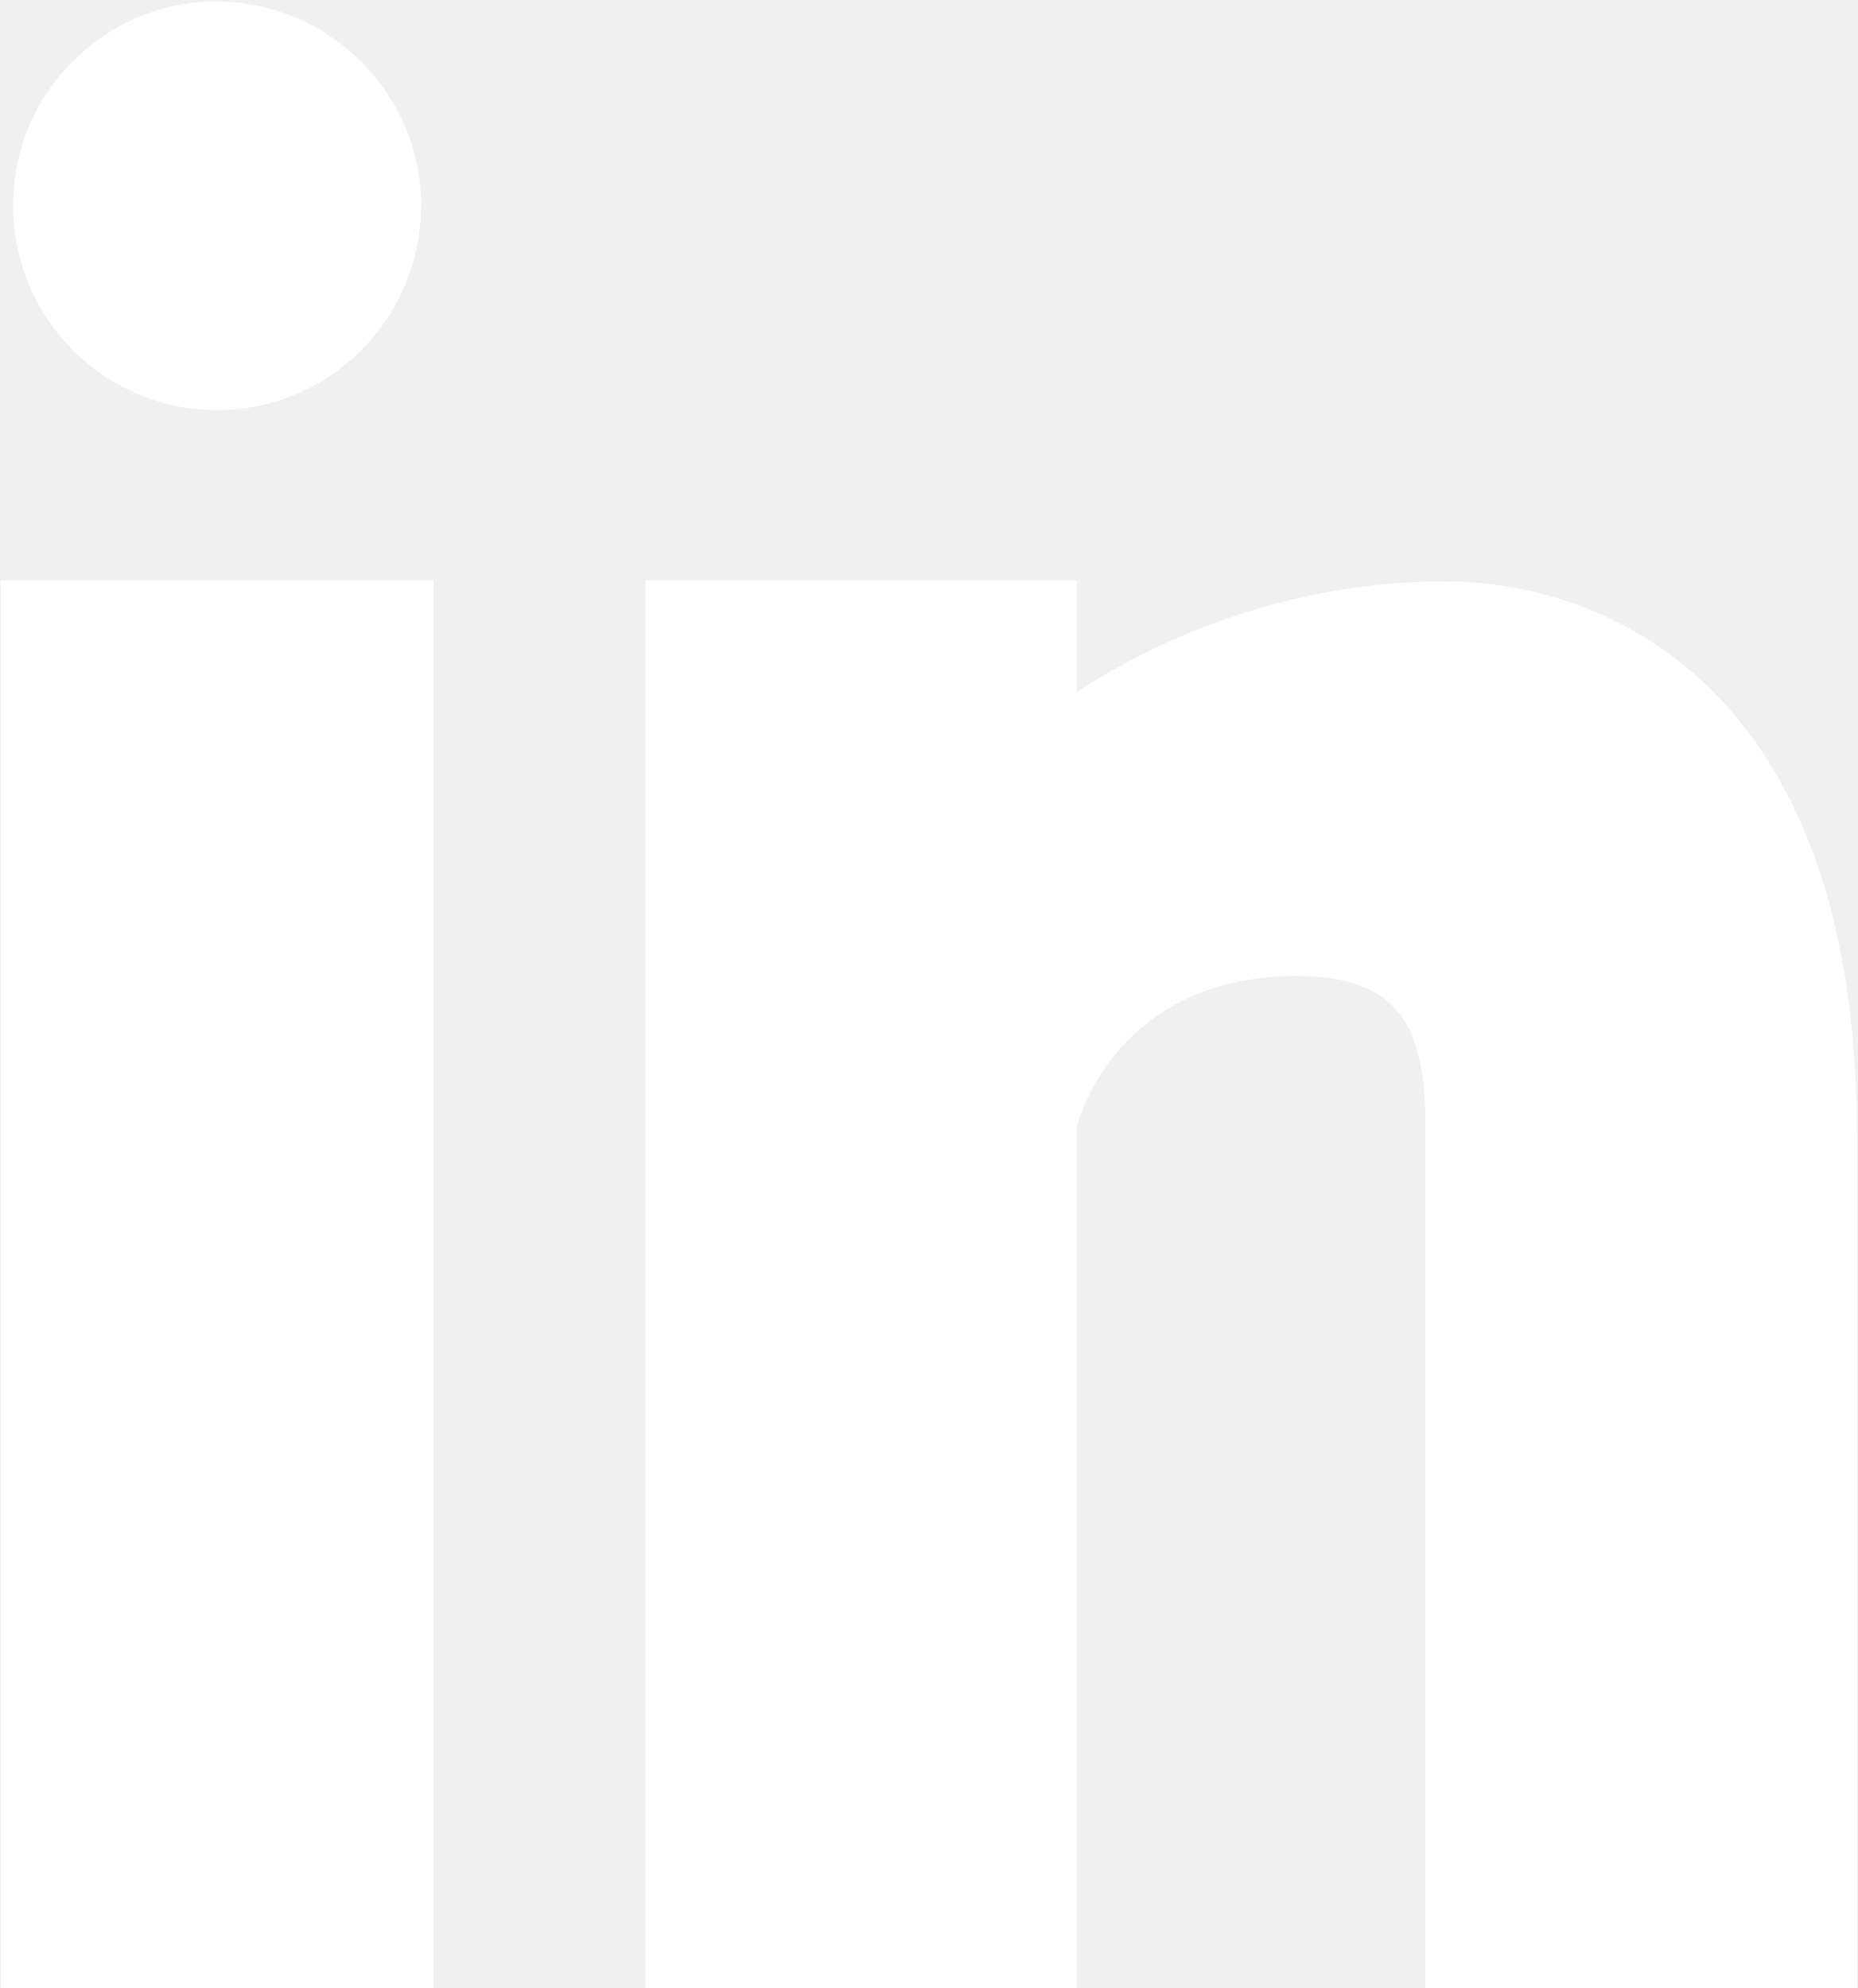
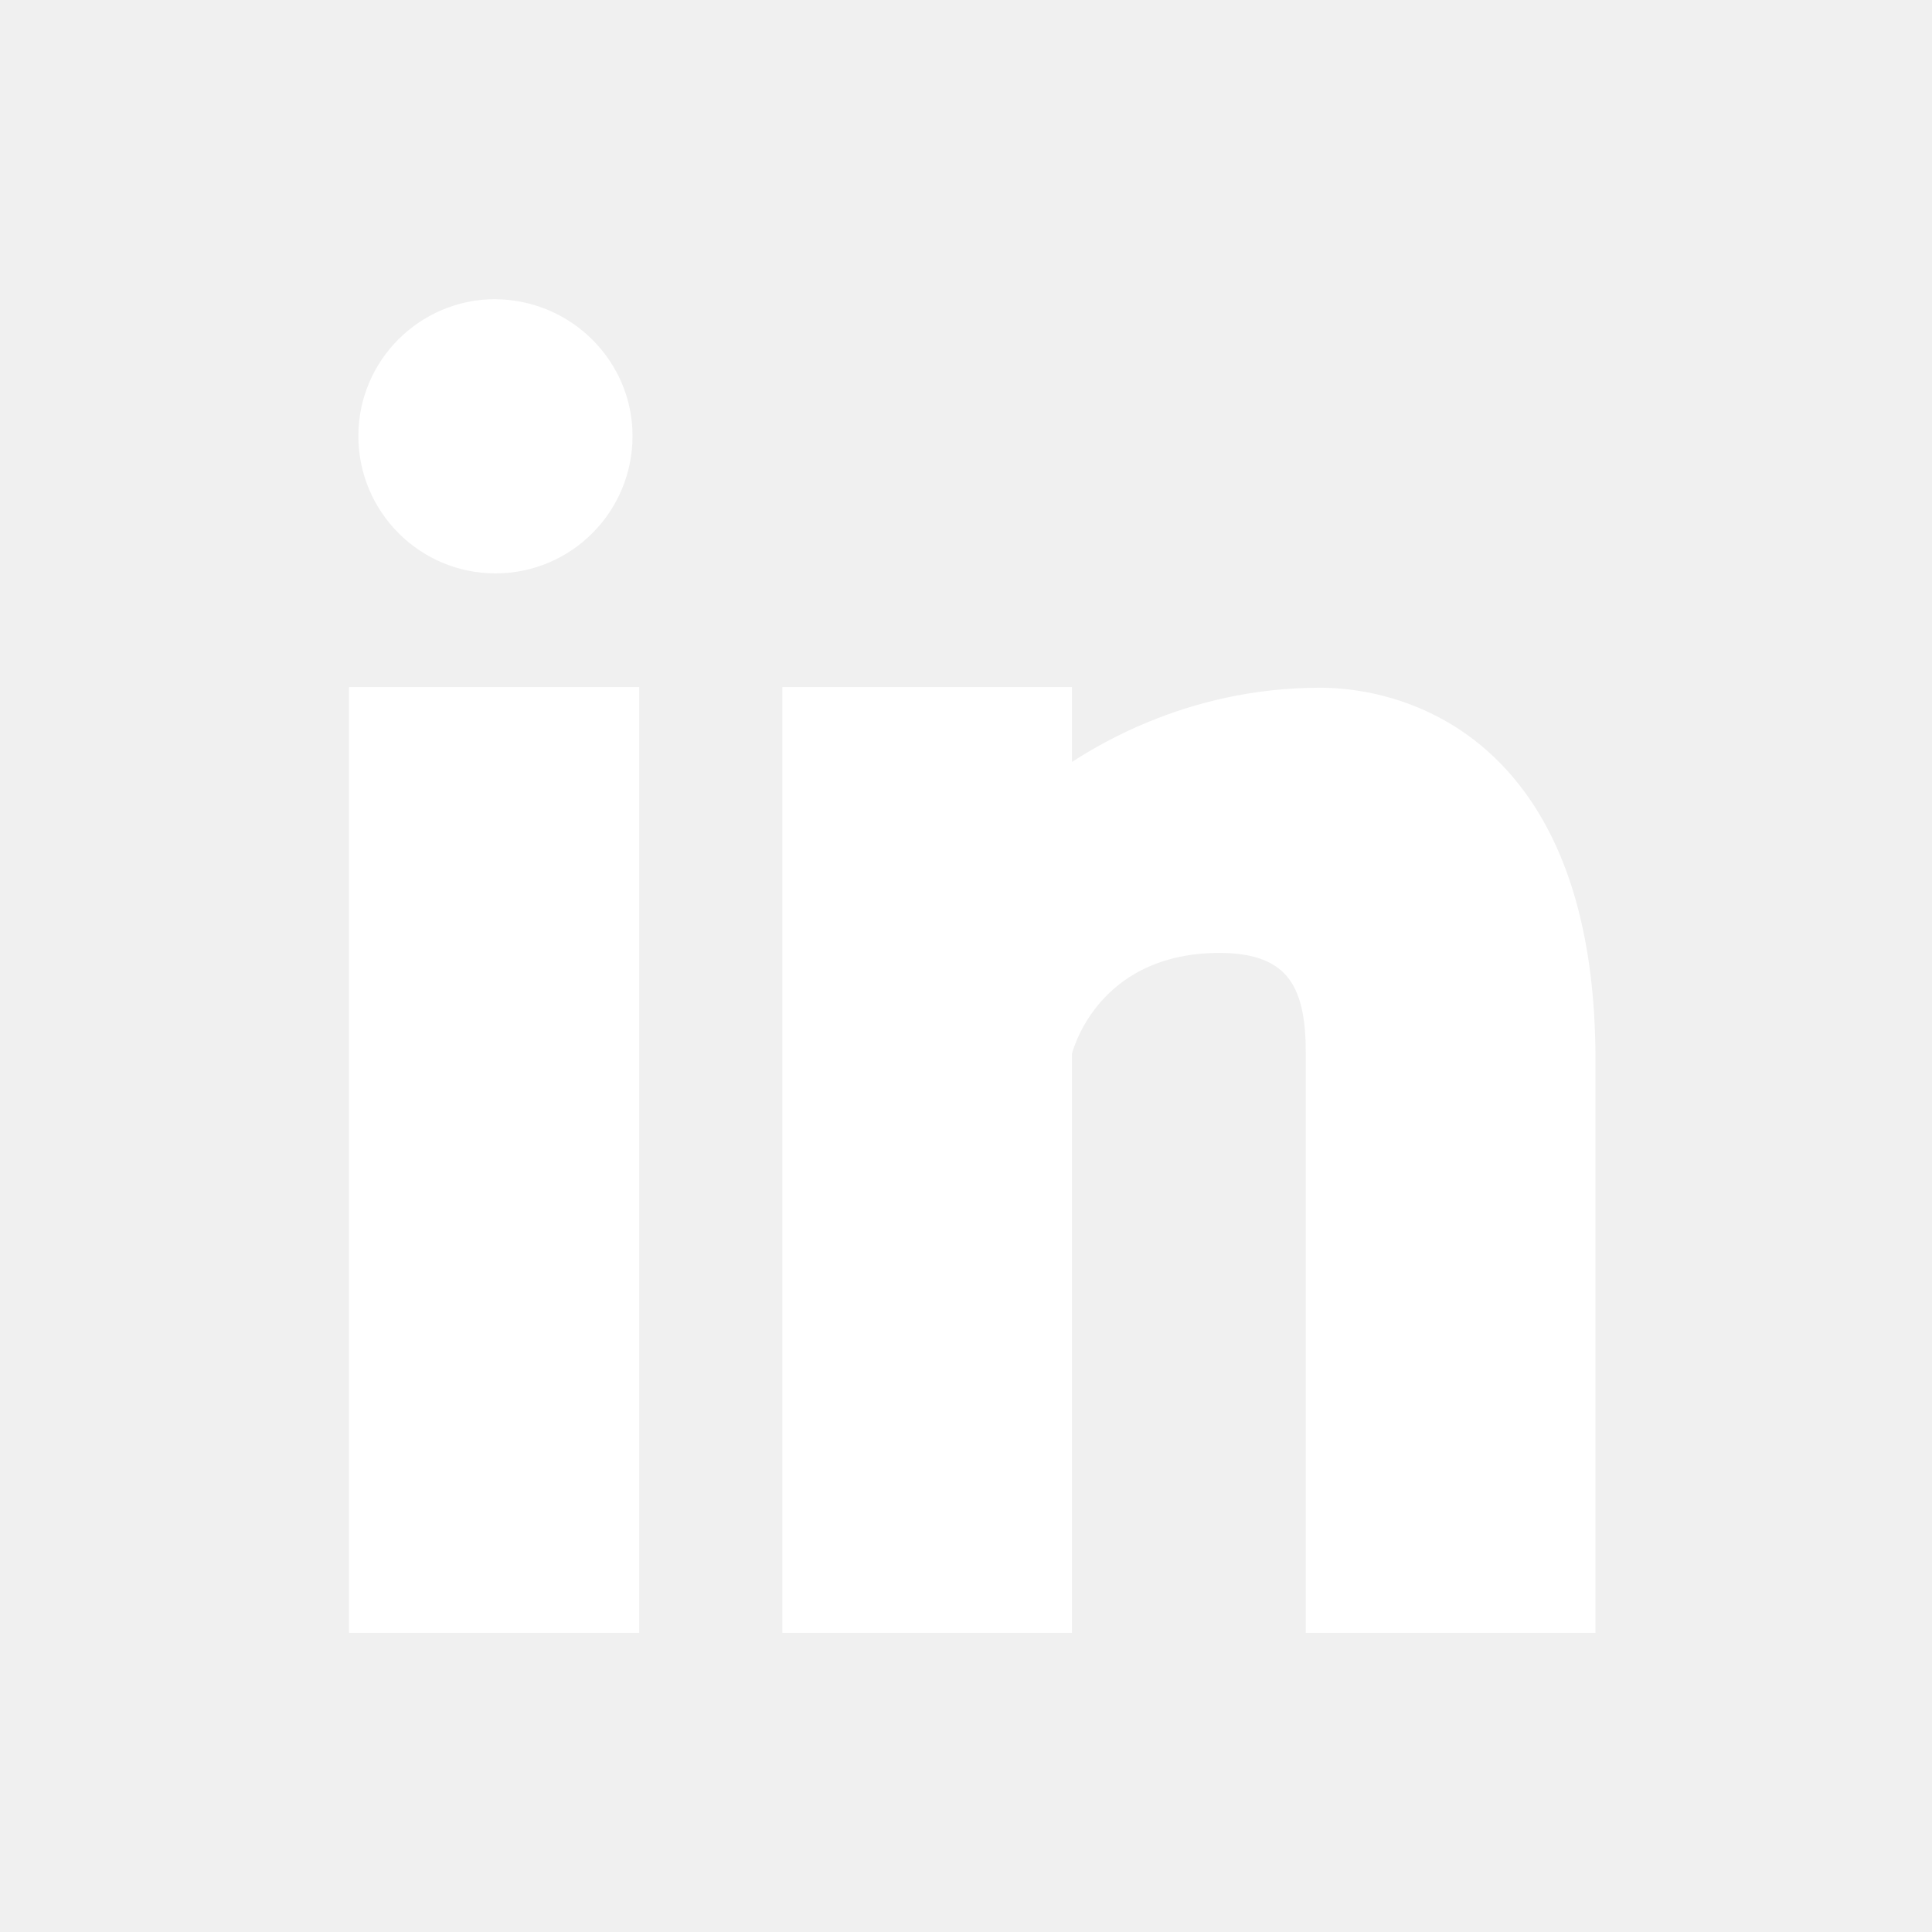
- <svg xmlns="http://www.w3.org/2000/svg" width="1406px" height="1505px" viewBox="0 0 1406 1505" version="1.1">
+ <svg xmlns="http://www.w3.org/2000/svg" width="155px" height="155px" viewBox="0 0 155 155" version="1.1">
  <defs />
-   <g id="Page-1" stroke="none" stroke-width="1" fill="none" fill-rule="evenodd">
-     <g id="linkedin" fill="#FFFFFF" fill-rule="nonzero">
-       <g id="Layer_x0020_1">
-         <path d="M1389.49,1505 L1094.811,1505 L1078.811,1505 L1078.811,1489 L1078.811,850.422 C1078.811,816.094 1074.198,787.339 1059.819,768.119 C1046.018,749.675 1021.788,738.905 981.677,738.905 C851.842,738.905 819.375,837.322 815.19,852.267 L815.19,1488.999 L815.19,1504.999 L799.189,1505 L504.56,1505 L488.56,1505 L488.56,1488.999 L488.56,455.369 L488.56,439.369 L504.56,439.369 L799.189,439.369 L815.19,439.369 L815.19,455.369 L815.19,523.733 C837.044,509.537 866.087,493.074 901.494,478.532 C953.278,457.266 1018.602,440.1 1094.811,440.1 C1155.595,440.1 1255.618,461.789 1326.004,558.034 C1372.255,621.277 1405.491,716.628 1405.491,859.05 L1405.491,1488.997 L1405.491,1505 L1389.491,1504.997 L1389.49,1505 Z" id="Shape" />
-         <path d="M164.321,310.524 C121.712,310.524 83.074,293.169 55.094,265.04 C27.192,236.991 9.924,198.264 9.924,155.396 C9.924,112.778 27.22,74.182 55.16,46.242 C83.11,18.292 121.718,0.998 164.321,0.998 L164.446,1.061 C207.07,1.47 245.624,18.915 273.487,46.778 C301.429,74.72 318.717,113.137 318.717,155.396 C318.717,198.27 301.457,237.002 273.555,265.053 C245.582,293.174 206.95,310.524 164.322,310.524 L164.321,310.524 Z" id="Shape" />
-         <polygon id="Shape" points="312.132 1505 16.51 1505 0.509 1505 0.509 1489 0.509 455.371 0.509 439.371 16.51 439.371 312.132 439.371 328.132 439.371 328.132 455.371 328.132 1489 328.132 1505" />
-       </g>
+   <g id="LI" stroke="none" stroke-width="1" fill="none" fill-rule="evenodd">
+     <g id="linkedin" transform="translate(28, 24)" fill="#FFFFFF" fill-rule="nonzero">
+       <path d="M98.862,107 L77.896,107 L76.758,107 L76.758,105.861 L76.758,60.392 C76.758,57.947 76.43,55.9 75.407,54.531 C74.425,53.218 72.701,52.451 69.847,52.451 C60.61,52.451 58.3,59.459 58.002,60.523 L58.002,105.861 L58.002,107 L56.864,107 L35.902,107 L34.764,107 L34.764,105.861 L34.764,32.263 L34.764,31.123 L35.902,31.123 L56.864,31.123 L58.002,31.123 L58.002,32.263 L58.002,37.13 C59.557,36.12 61.624,34.947 64.143,33.912 C67.827,32.398 72.474,31.175 77.896,31.175 C82.221,31.175 89.337,32.72 94.345,39.573 C97.635,44.076 100,50.865 100,61.006 L100,105.861 L100,107 L98.862,107 L98.862,107 Z" id="Shape" />
+       <path d="M11.749,22.001 C8.714,22.001 5.962,20.767 3.969,18.768 C1.981,16.774 0.751,14.022 0.751,10.975 C0.751,7.945 1.983,5.202 3.973,3.216 C5.964,1.229 8.714,0 11.749,0 L11.758,0.004 C14.794,0.033 17.54,1.273 19.525,3.254 C21.515,5.24 22.747,7.971 22.747,10.975 C22.747,14.022 21.517,16.775 19.53,18.769 C17.537,20.768 14.785,22.001 11.749,22.001 L11.749,22.001 Z" id="Shape" />
+       <polygon id="Shape" points="22.146 107 1.137 107 0 107 0 105.861 0 32.263 0 31.123 1.137 31.123 22.146 31.123 23.283 31.123 23.283 32.263 23.283 105.861 23.283 107" />
    </g>
  </g>
</svg>
